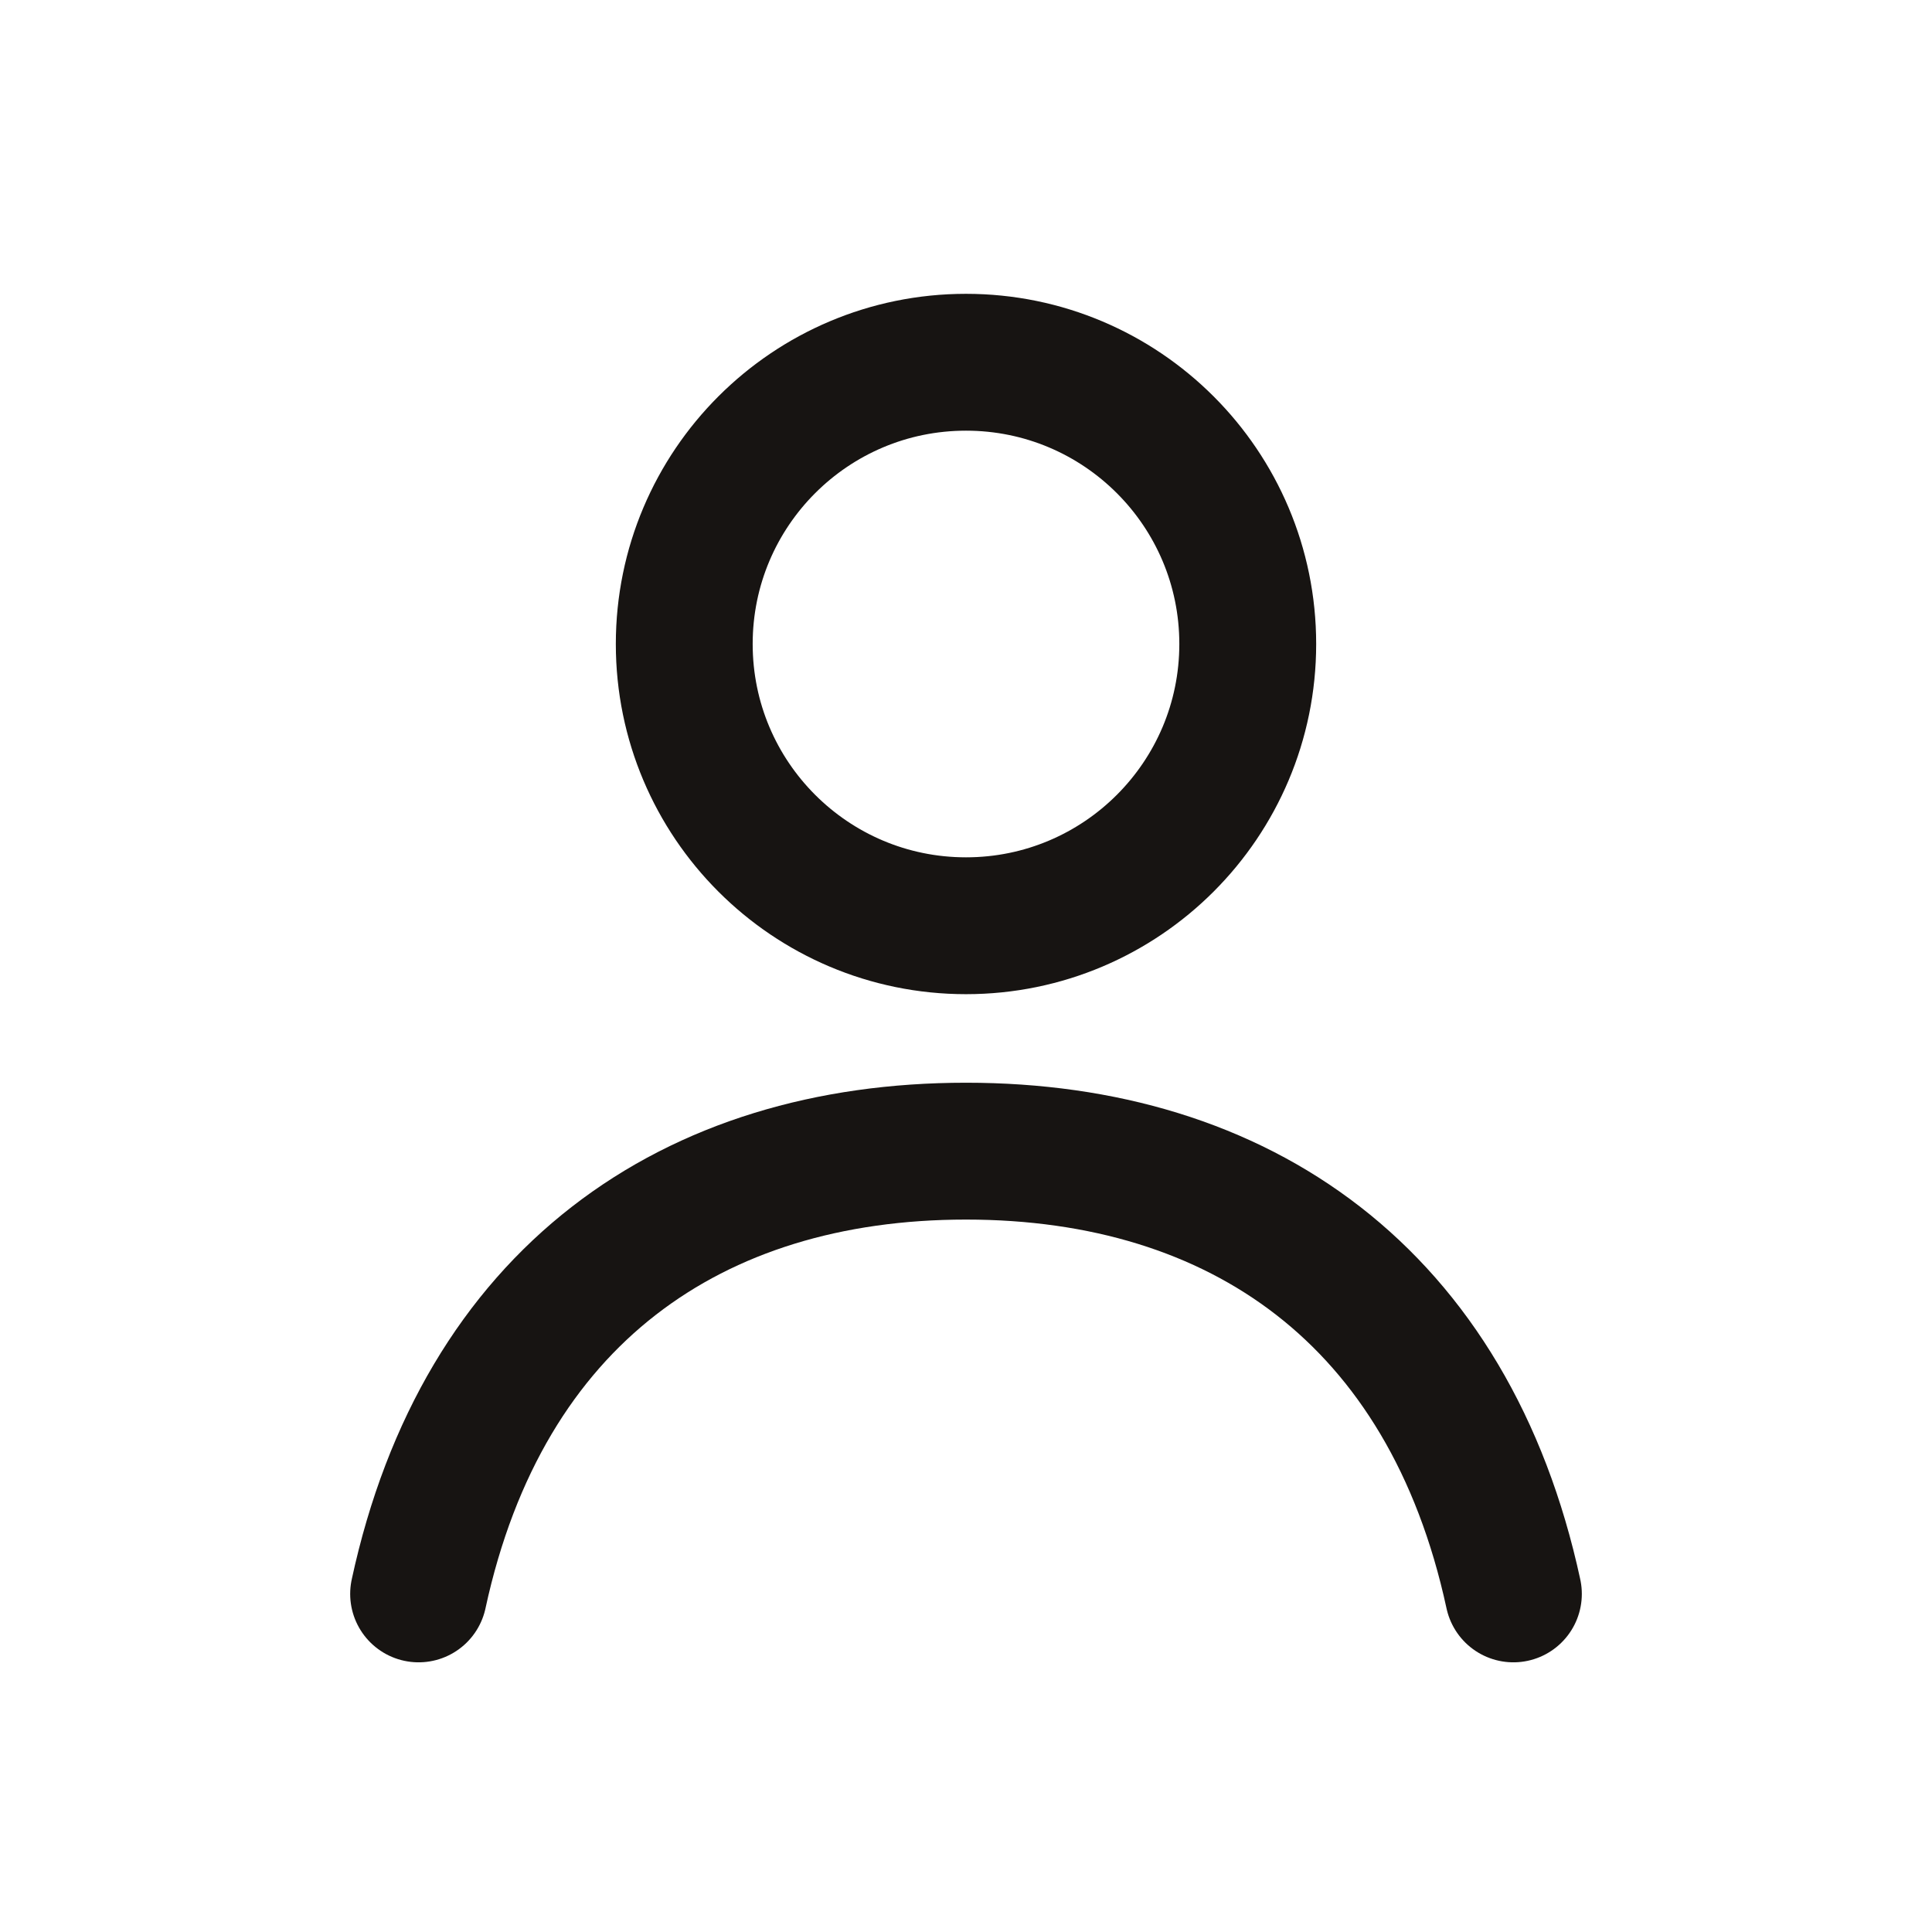
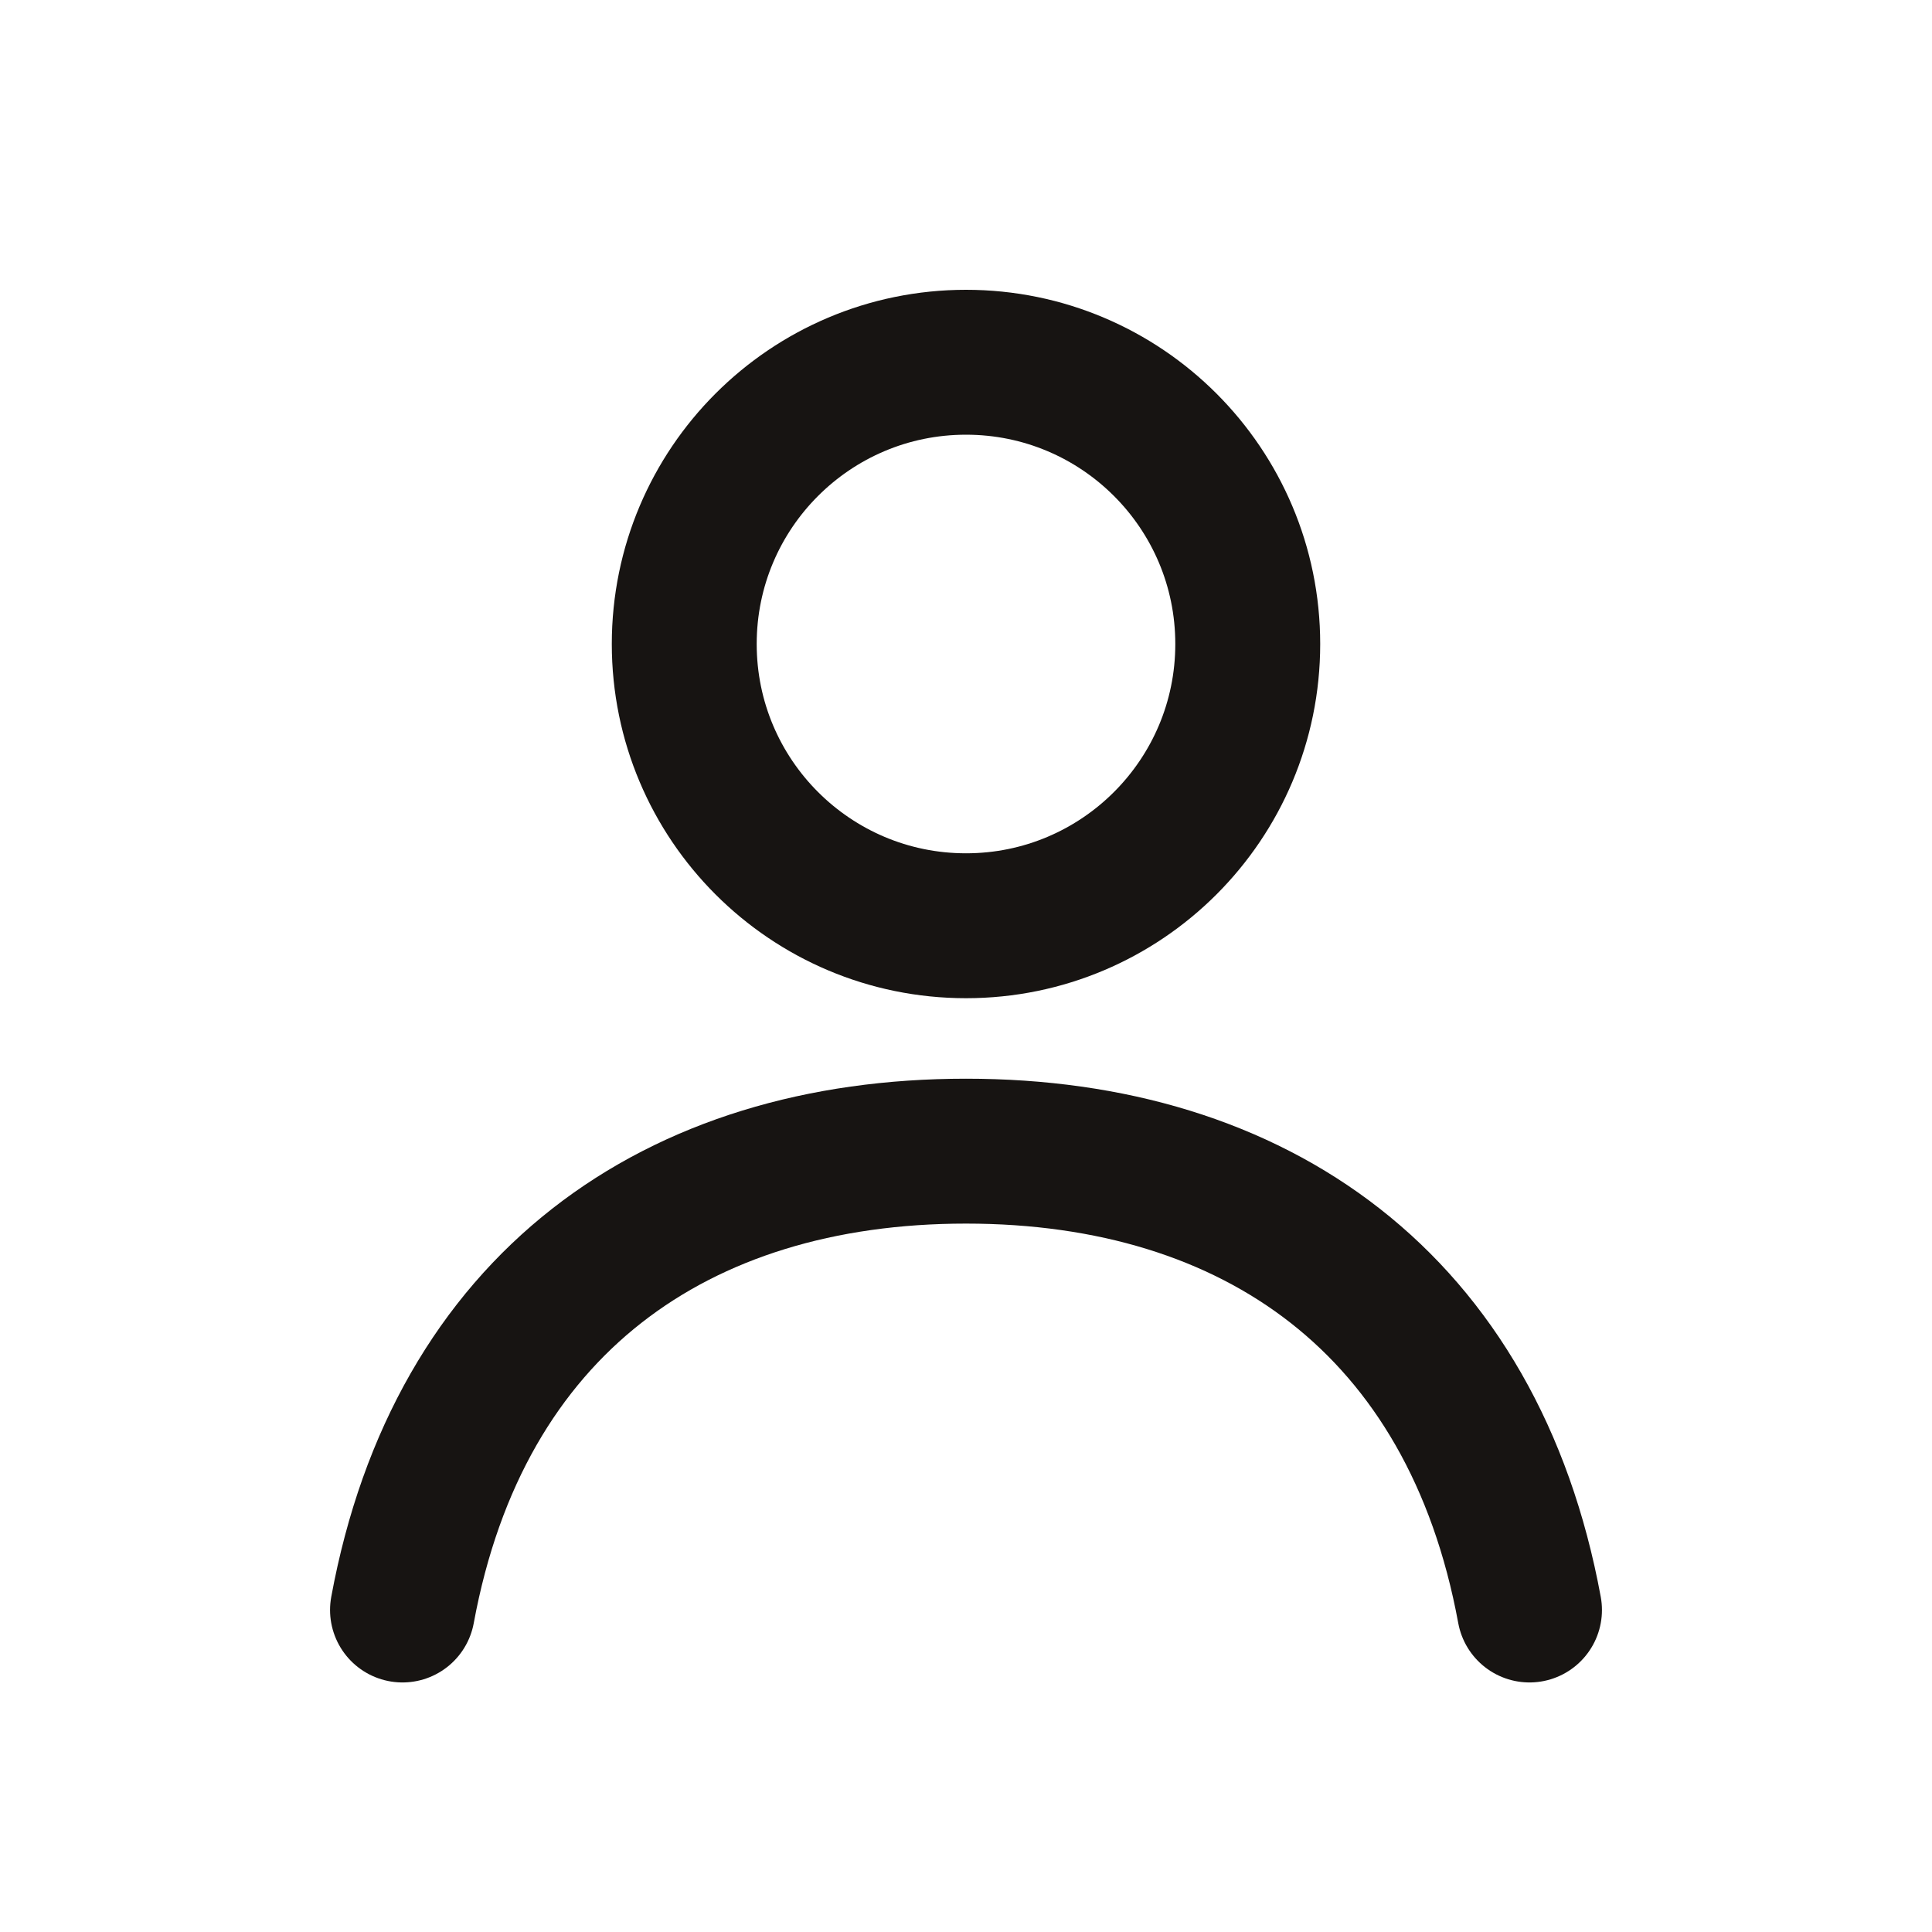
- <svg xmlns="http://www.w3.org/2000/svg" width="24" height="24" fill="none" viewBox="0 0 24 24">
-   <circle cx="12" cy="8" r="3.5" stroke="#171412" stroke-width="1.7" />
-   <path d="M5.2 19.8c.8-3.7 3.4-5.5 6.8-5.5s6 1.8 6.8 5.5" stroke="#171412" stroke-width="1.7" stroke-linecap="round" />
+ <svg xmlns="http://www.w3.org/2000/svg" width="24" height="24" viewBox="0 0 24 24" fill="none">
+   <circle cx="12" cy="8" r="3.5" stroke="#171412" stroke-width="1.8" />
+   <path d="M5 20c.7-3.8 3.4-5.7 7-5.7s6.3 1.9 7 5.7" stroke="#171412" stroke-width="1.8" stroke-linecap="round" />
</svg>
